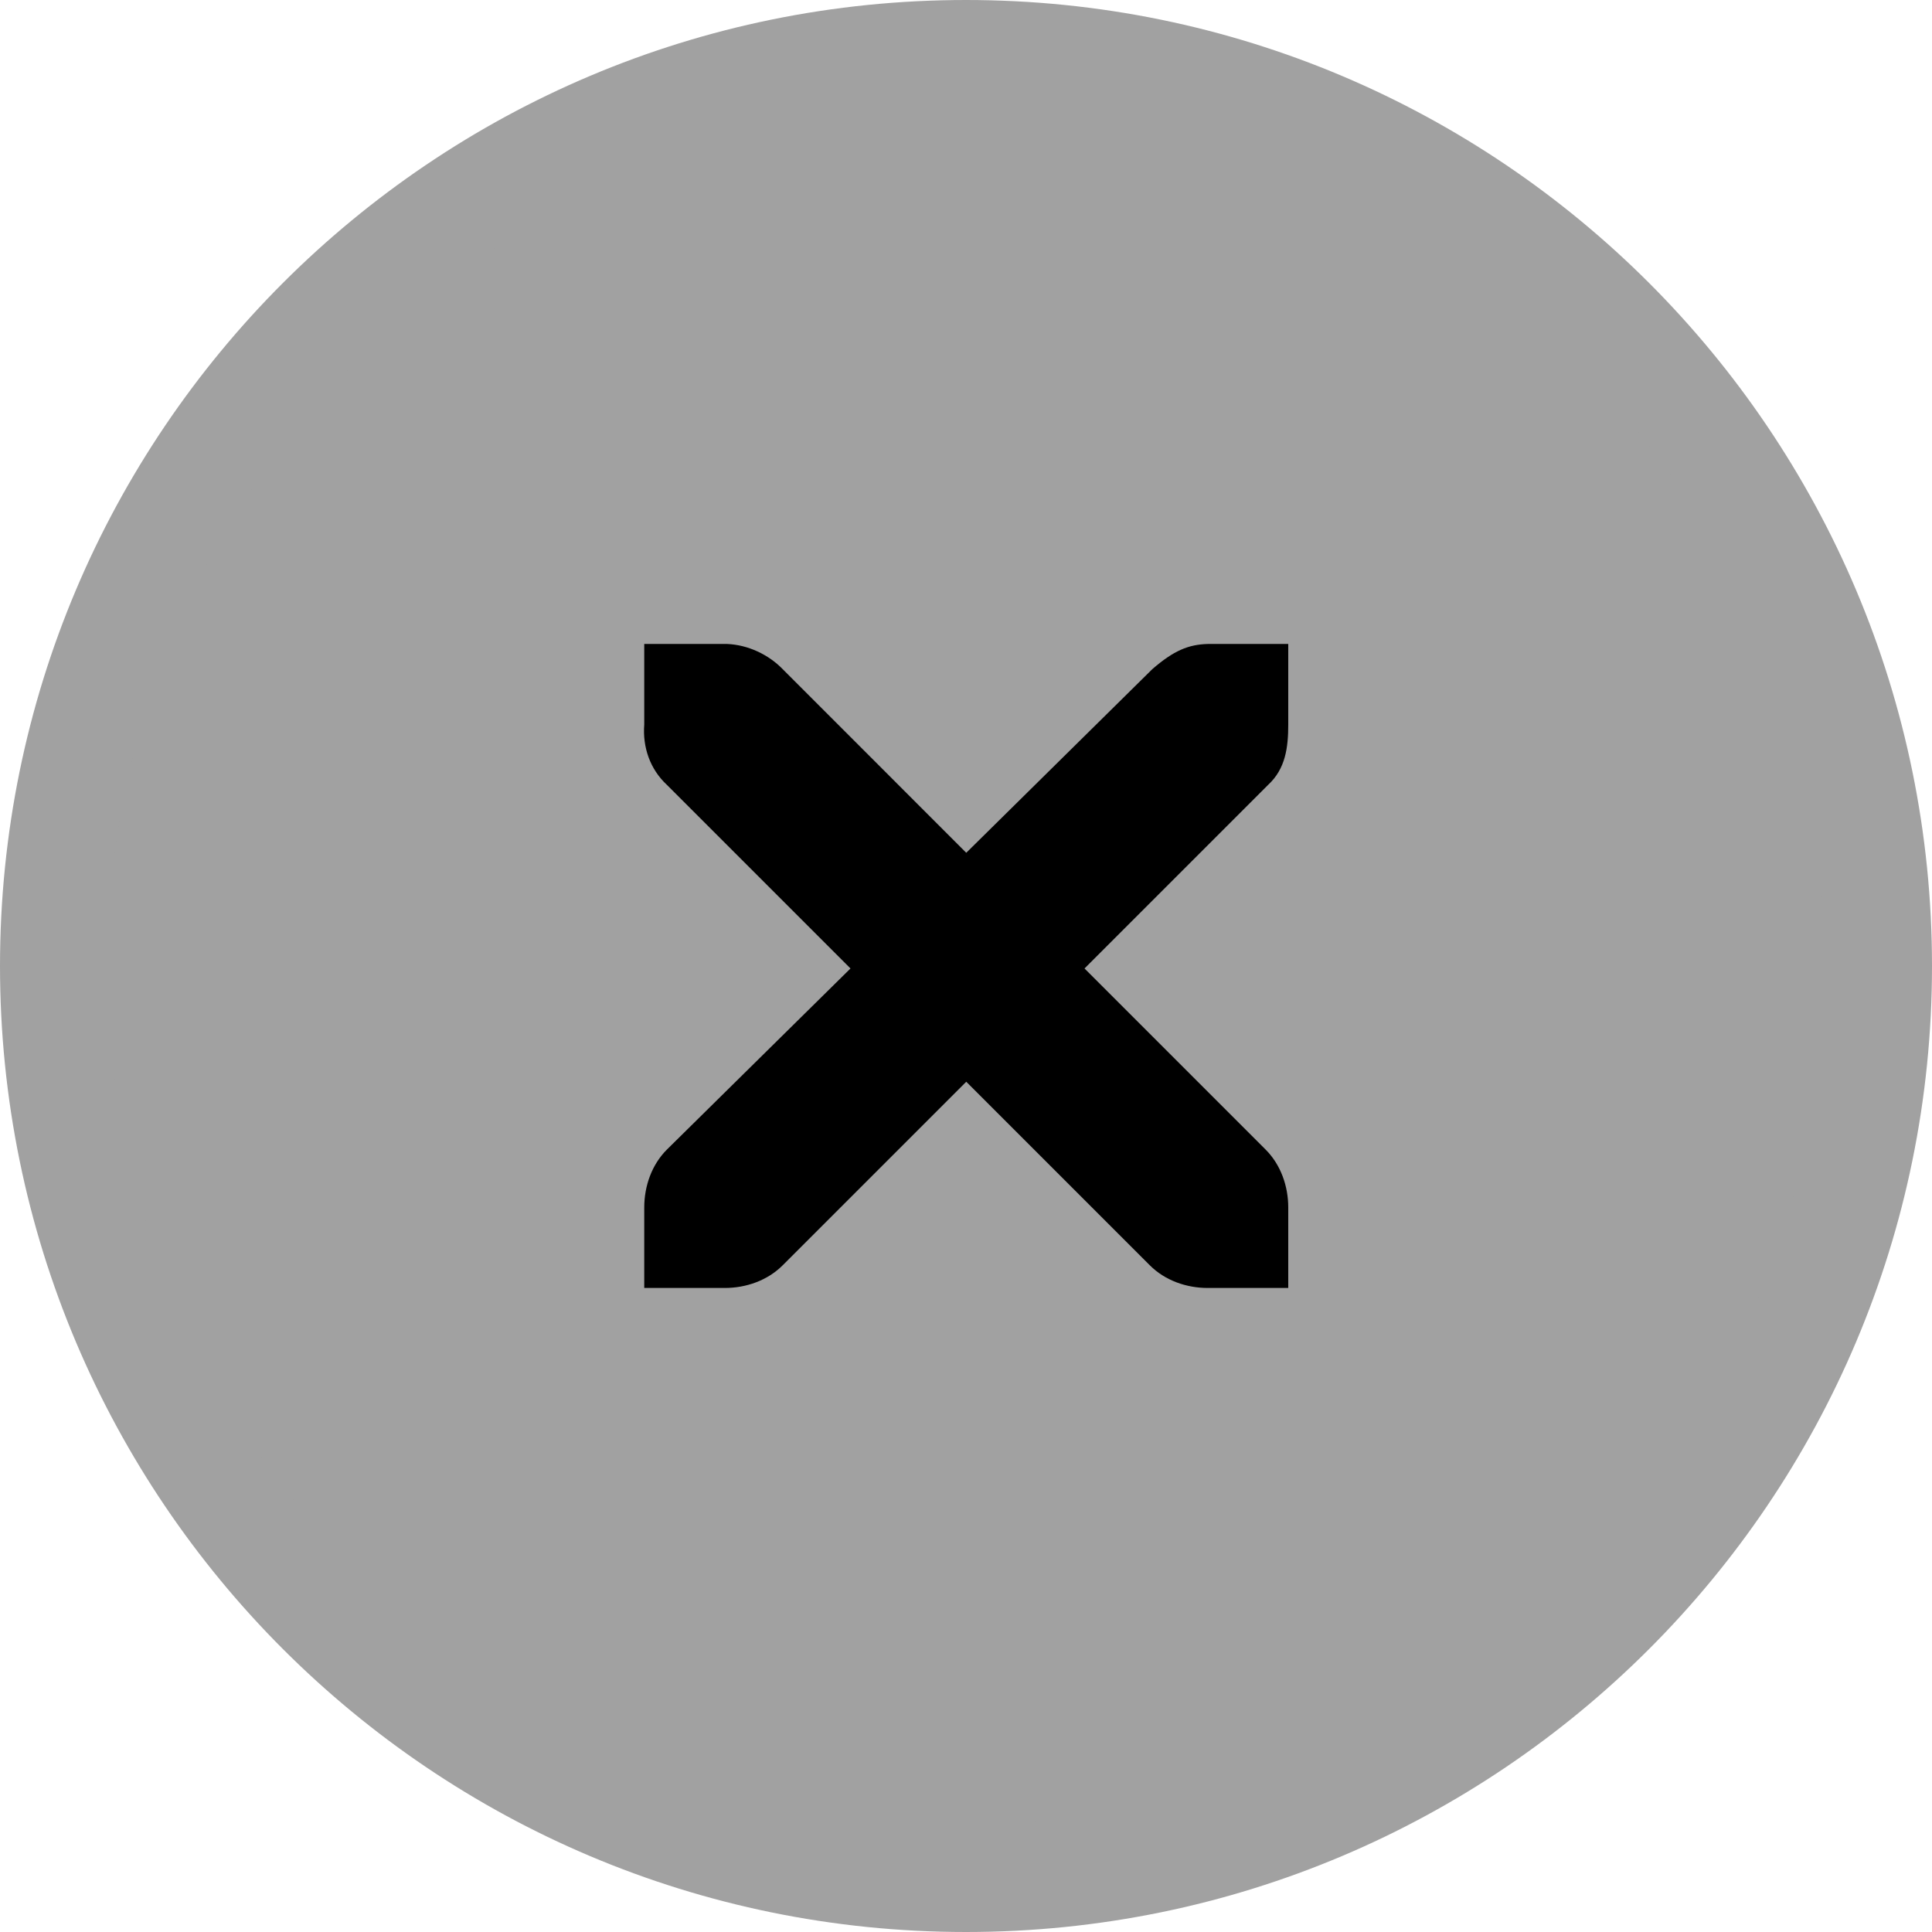
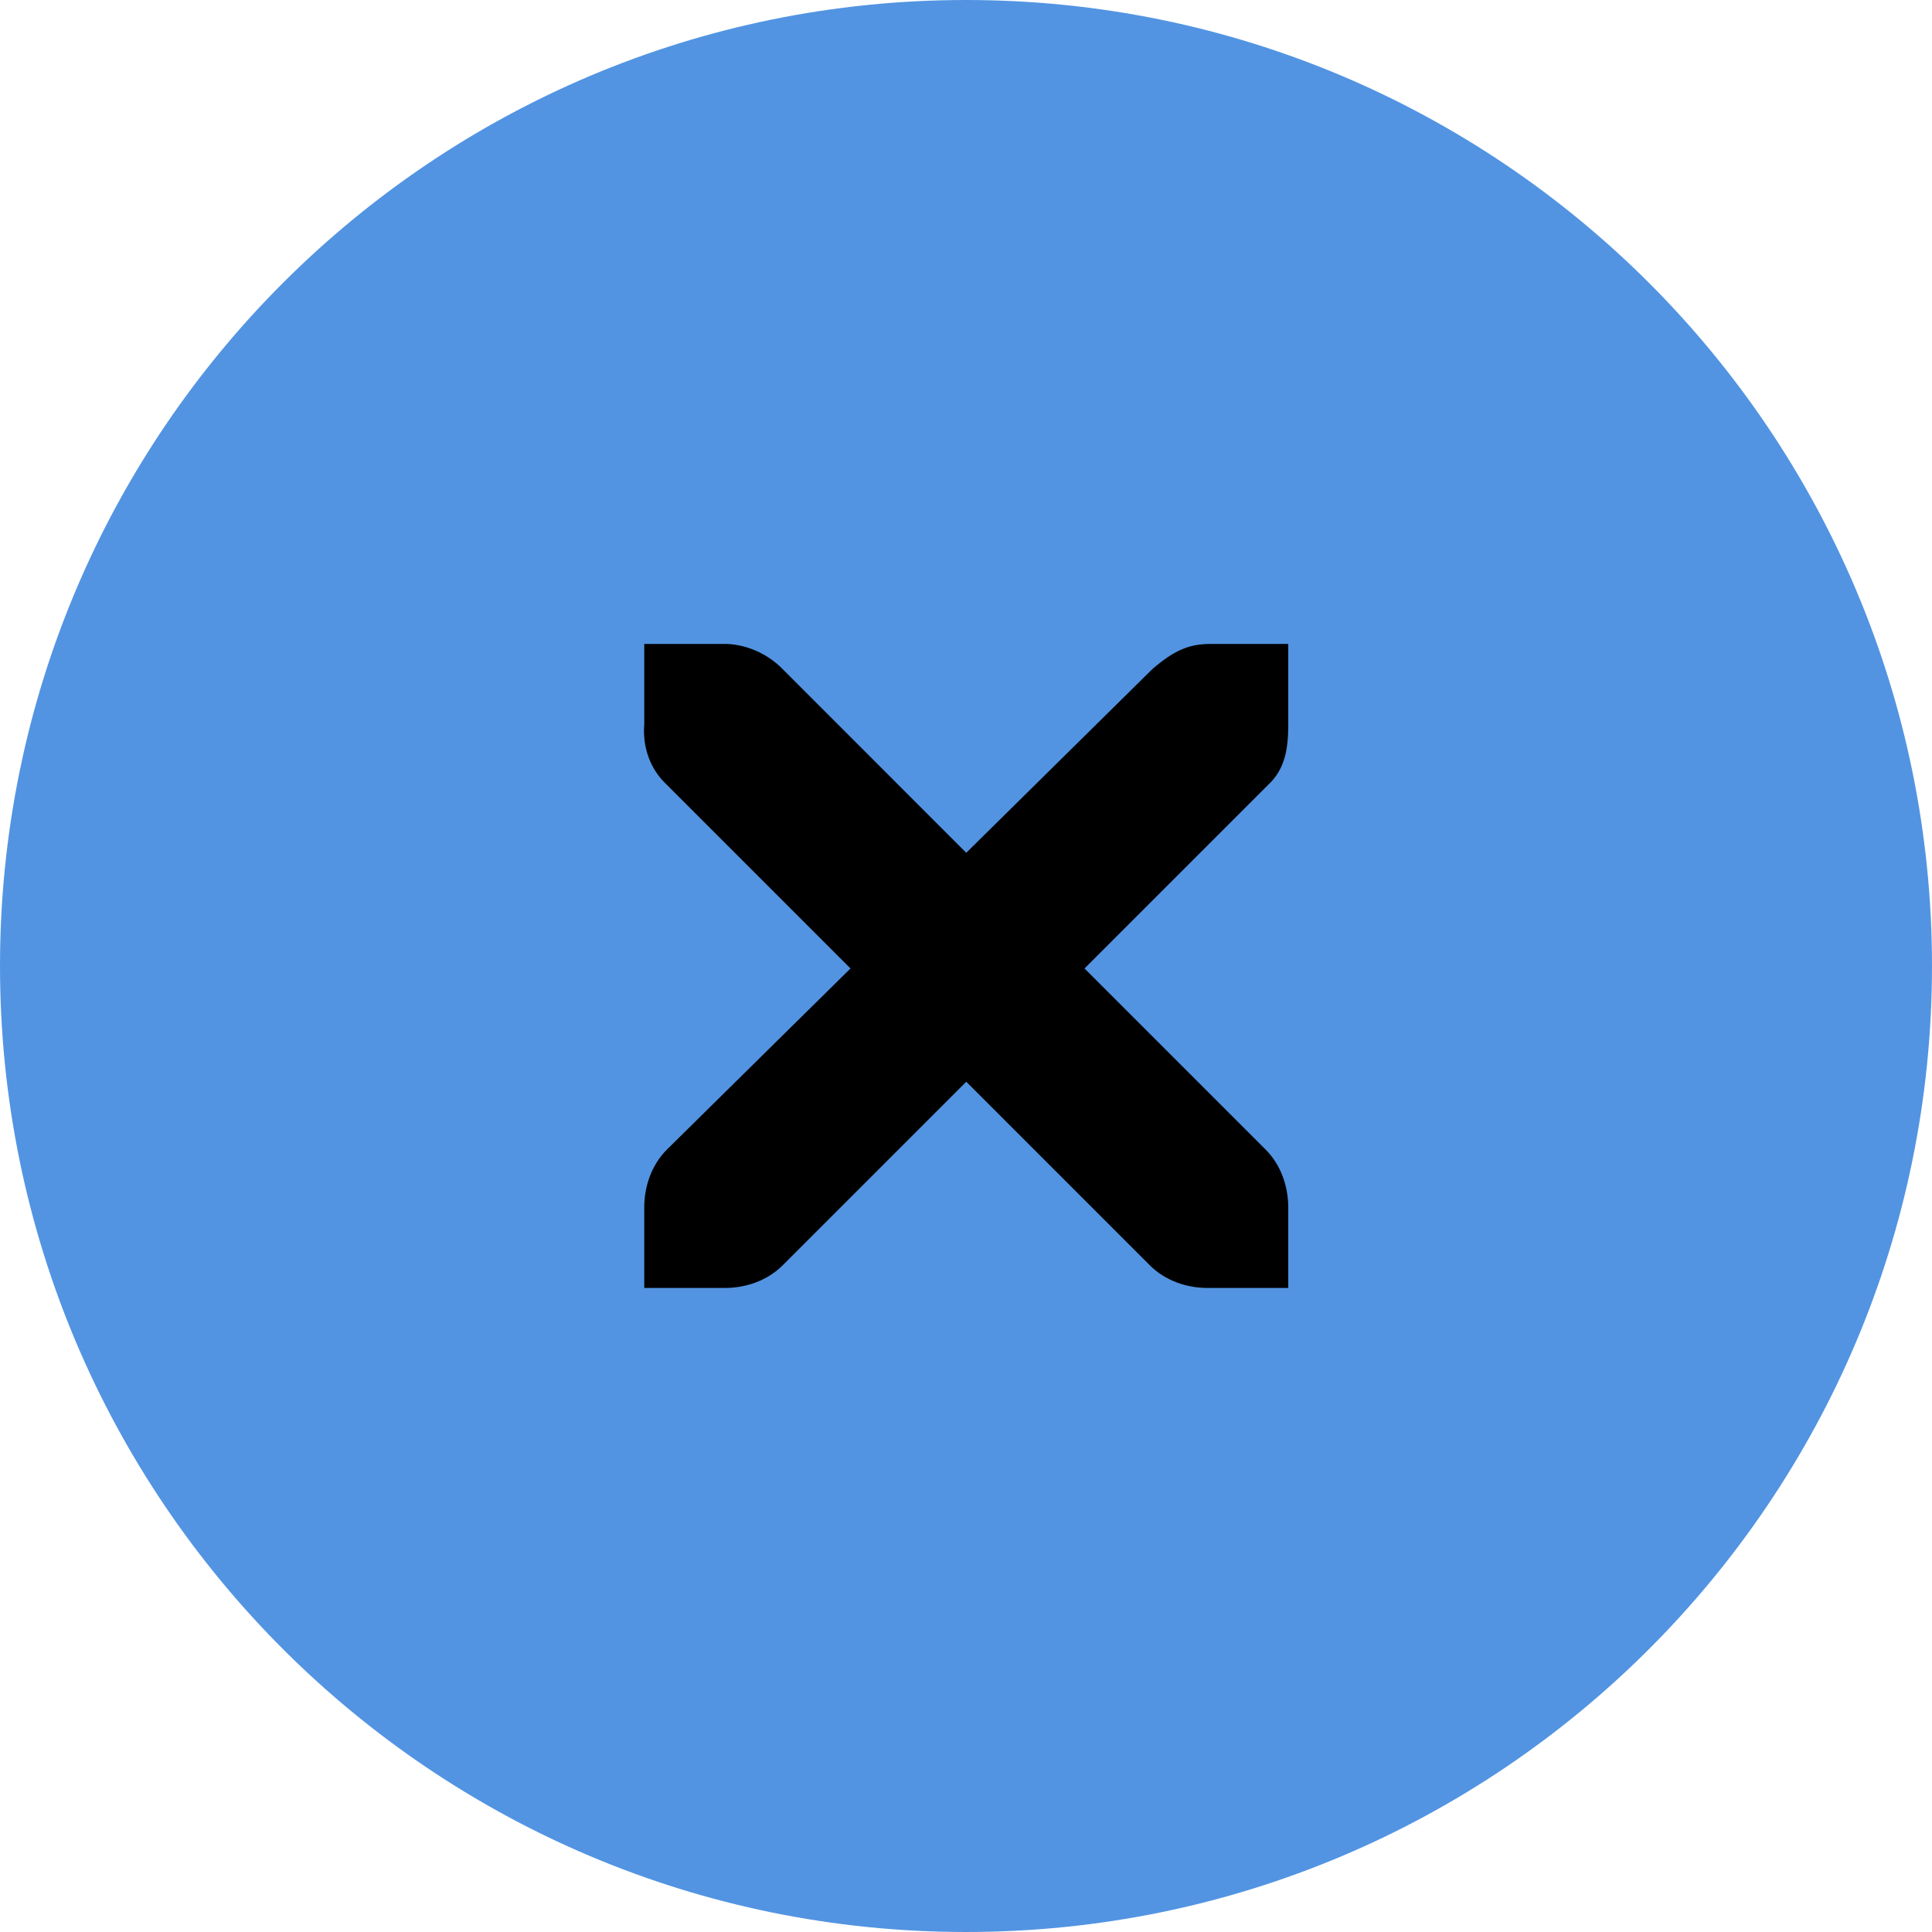
<svg xmlns="http://www.w3.org/2000/svg" xmlns:ns1="http://www.openswatchbook.org/uri/2009/osb" xmlns:xlink="http://www.w3.org/1999/xlink" width="18" height="18" viewBox="0 0 18 18" id="svg5995" version="1.1">
  <defs id="defs5997">
    <linearGradient id="selected_fg_color" ns1:paint="solid">
      <stop style="stop-color:#ffffffgit;stop-opacity:1;" offset="0" id="stop4157" />
    </linearGradient>
    <linearGradient id="selected_bg_color" ns1:paint="solid">
-       <stop style="stop-color:#a1a1a1;stop-opacity:1;" offset="0" id="stop4160" />
+       <stop style="stop-color:#5294e2;stop-opacity:1;" offset="0" id="stop4160" />
    </linearGradient>
    <linearGradient xlink:href="#selected_bg_color" id="linearGradient4162" x1="9" y1="1034.362" x2="9" y2="1052.362" gradientUnits="userSpaceOnUse" />
    <linearGradient xlink:href="#selected_fg_color" id="linearGradient4159" x1="48.998" y1="764" x2="48.998" y2="772" gradientUnits="userSpaceOnUse" />
  </defs>
  <g id="layer1" transform="translate(0,-1034.362)">
    <circle style="display:inline;opacity:1;fill:url(#linearGradient4162);fill-opacity:1;stroke:url(#selected_bg_color);stroke-width:1;stroke-linecap:round;stroke-linejoin:miter;stroke-miterlimit:4;stroke-dasharray:none;stroke-dashoffset:0;stroke-opacity:1" id="path4166" cx="9" cy="1043.362" r="8.5" />
    <g id="g4201" transform="translate(-19.06014,1044.307)" style="display:inline;fill:#adafb5;fill-opacity:1">
      <g style="display:inline;fill:#adafb5;fill-opacity:1" id="layer9" transform="translate(-60,-518)" />
      <g id="layer10" transform="translate(-60,-518)" style="fill:#adafb5;fill-opacity:1" />
      <g id="layer11" transform="translate(-60,-518)" style="fill:#adafb5;fill-opacity:1" />
      <g transform="matrix(0.75,0,0,0.75,22.0625,-6.945224)" id="g2996" style="fill:#adafb5;fill-opacity:1">
        <g transform="translate(-60,-518)" id="layer12" style="fill:#adafb5;fill-opacity:1">
          <g transform="translate(19,-242)" id="layer4-4-1" style="display:inline;fill:#adafb5;fill-opacity:1">
            <path d="m 45,764 1,0 c 0.01,-1.2e-4 0.021,-4.6e-4 0.031,0 0.255,0.011 0.51,0.129 0.688,0.312 L 49,766.594 51.312,764.312 C 51.578,764.082 51.759,764.007 52,764 l 1,0 0,1 c 0,0.286 -0.034,0.551 -0.25,0.75 l -2.281,2.281 2.25,2.25 C 52.907,770.469 53,770.735 53,771 l 0,1 -1,0 c -0.265,-10e-6 -0.531,-0.093 -0.719,-0.281 L 49,769.438 46.719,771.719 C 46.531,771.907 46.265,772 46,772 l -1,0 0,-1 c -3e-6,-0.265 0.093,-0.531 0.281,-0.719 l 2.281,-2.25 L 45.281,765.75 C 45.071,765.555 44.978,765.281 45,765 l 0,-1 z" id="path10839-9" style="color:#bebebe;font-style:normal;font-variant:normal;font-weight:normal;font-stretch:normal;font-size:medium;line-height:normal;font-family:'Andale Mono';-inkscape-font-specification:'Andale Mono';text-indent:0;text-align:start;text-decoration:none;text-decoration-line:none;letter-spacing:normal;word-spacing:normal;text-transform:none;direction:ltr;block-progression:tb;writing-mode:lr-tb;text-anchor:start;display:inline;overflow:visible;visibility:visible;fill:url(#linearGradient4159);fill-opacity:1;fill-rule:nonzero;stroke:none;stroke-width:1.781;marker:none;enable-background:new" />
          </g>
        </g>
      </g>
      <g id="layer13" transform="translate(-60,-518)" style="fill:#adafb5;fill-opacity:1" />
      <g id="layer14" transform="translate(-60,-518)" style="fill:#adafb5;fill-opacity:1" />
      <g id="layer15" transform="translate(-60,-518)" style="fill:#adafb5;fill-opacity:1" />
    </g>
  </g>
</svg>
